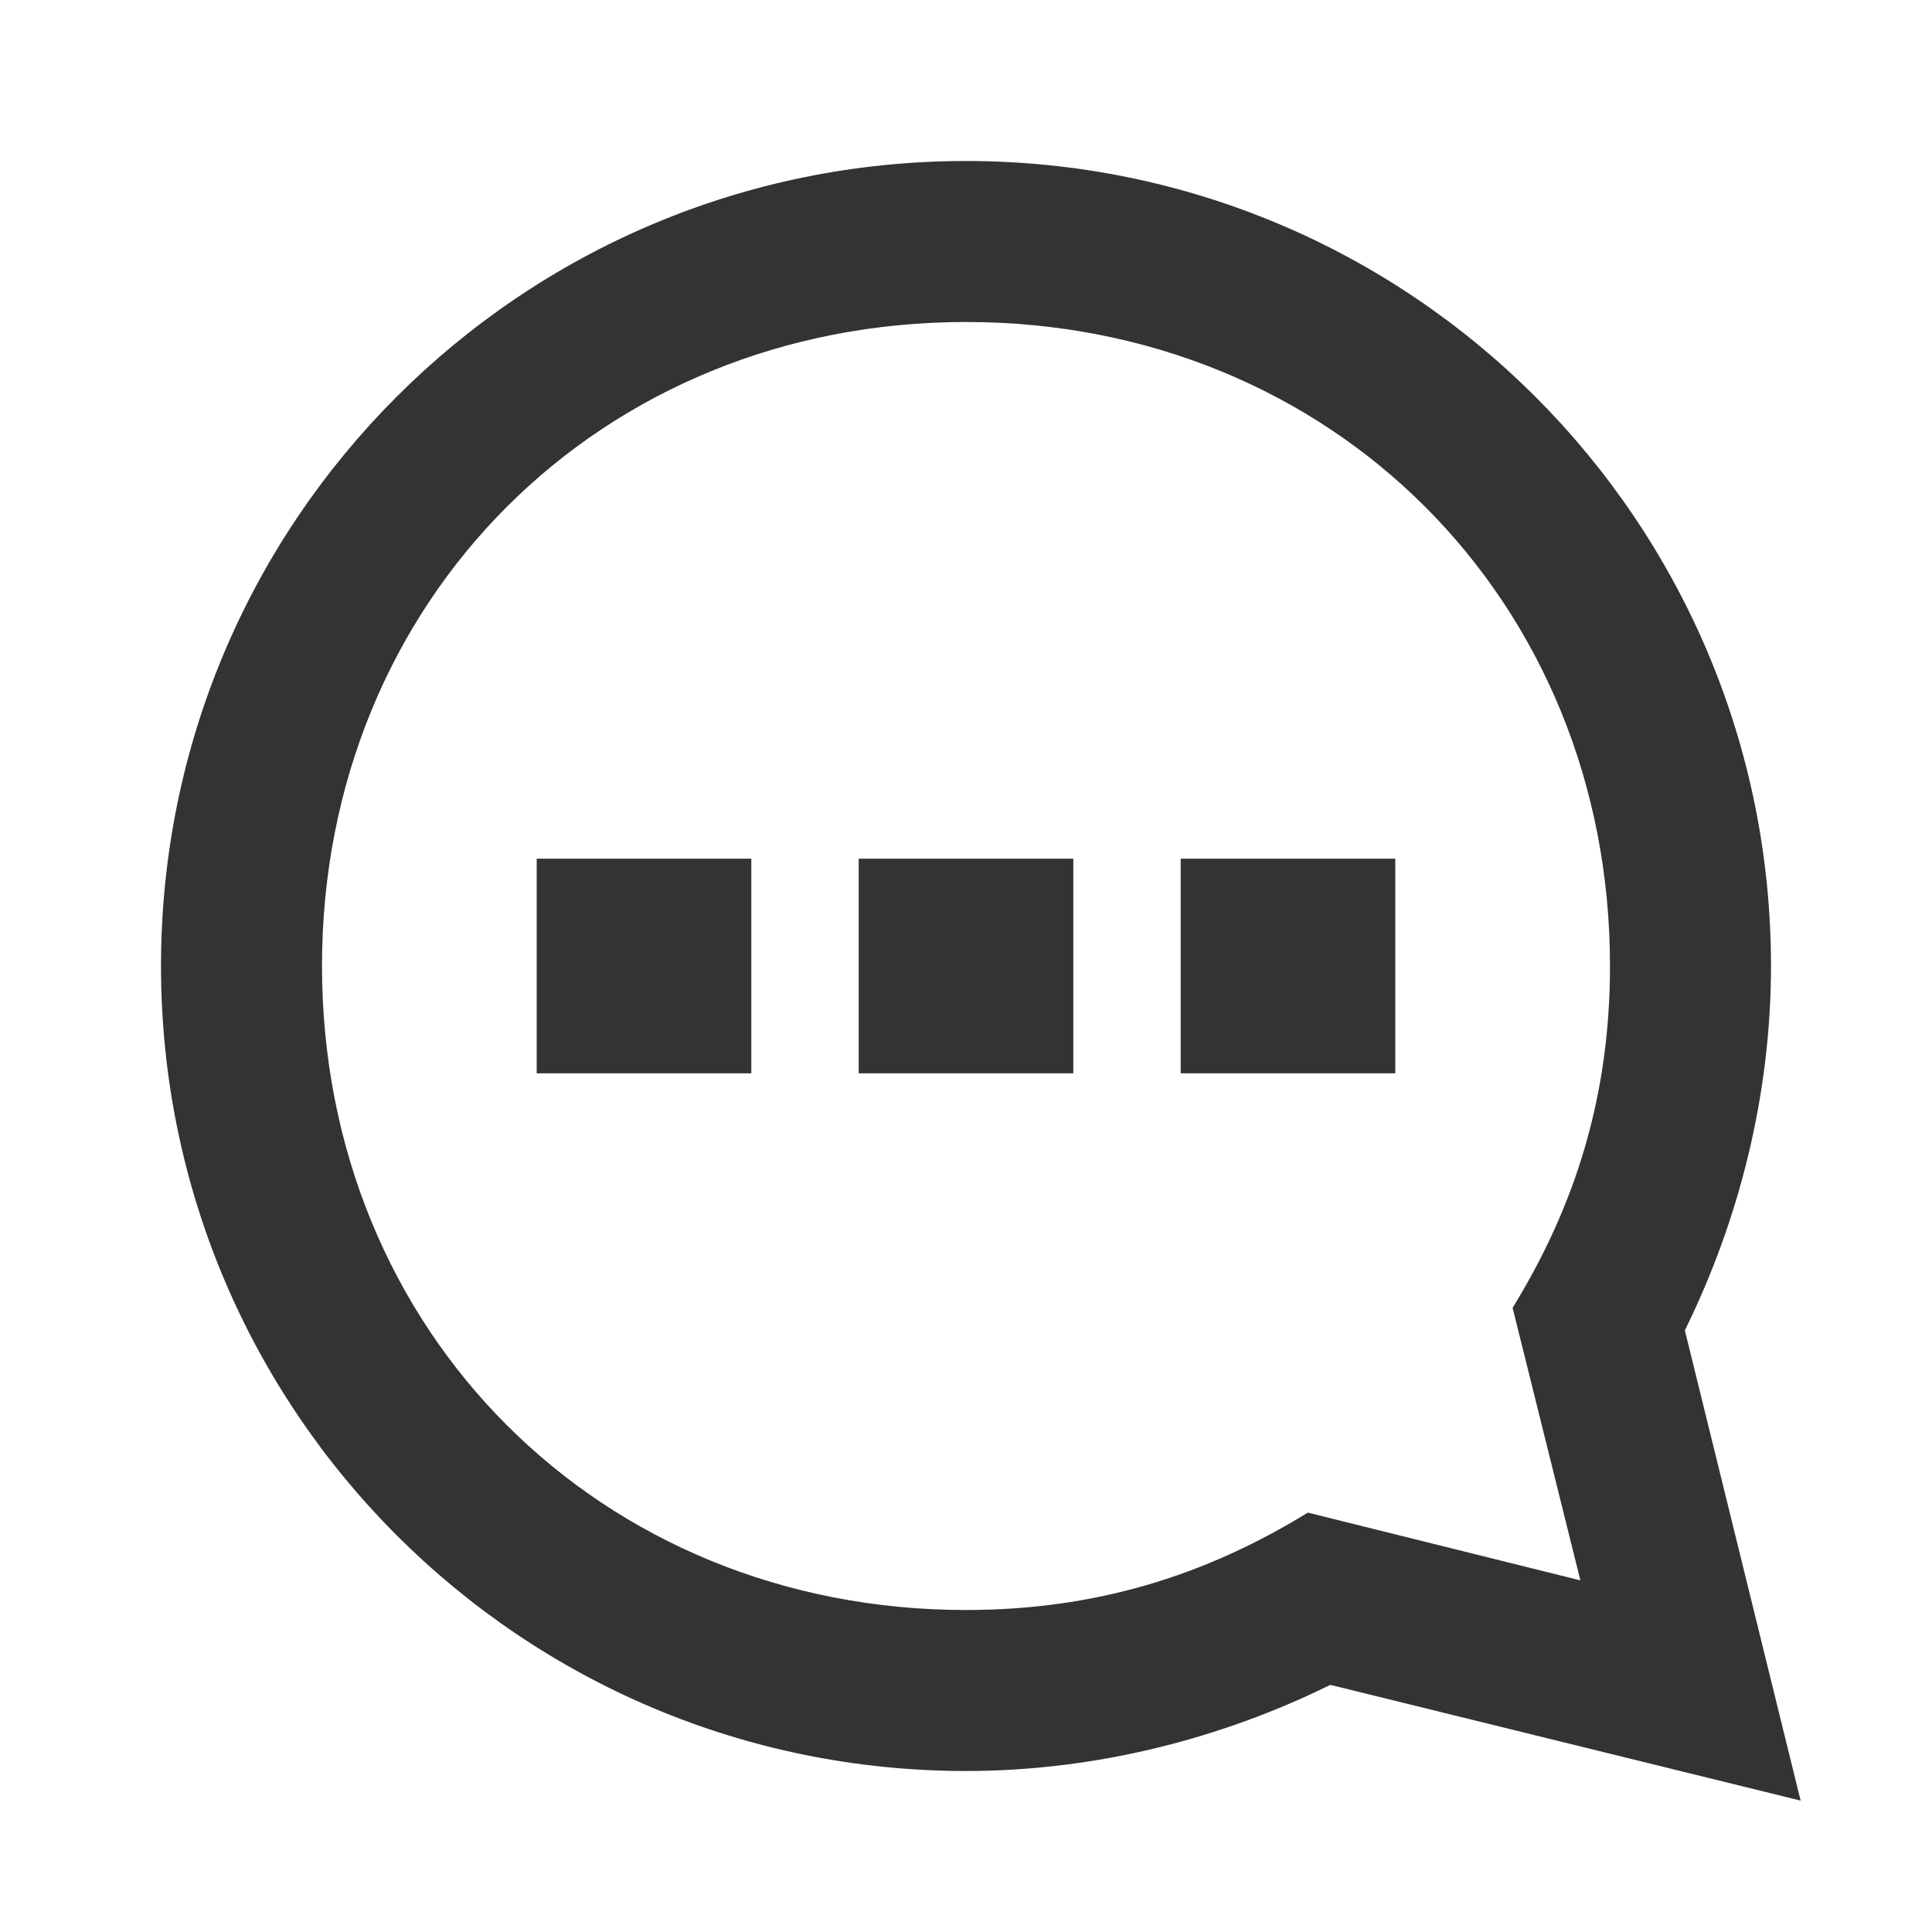
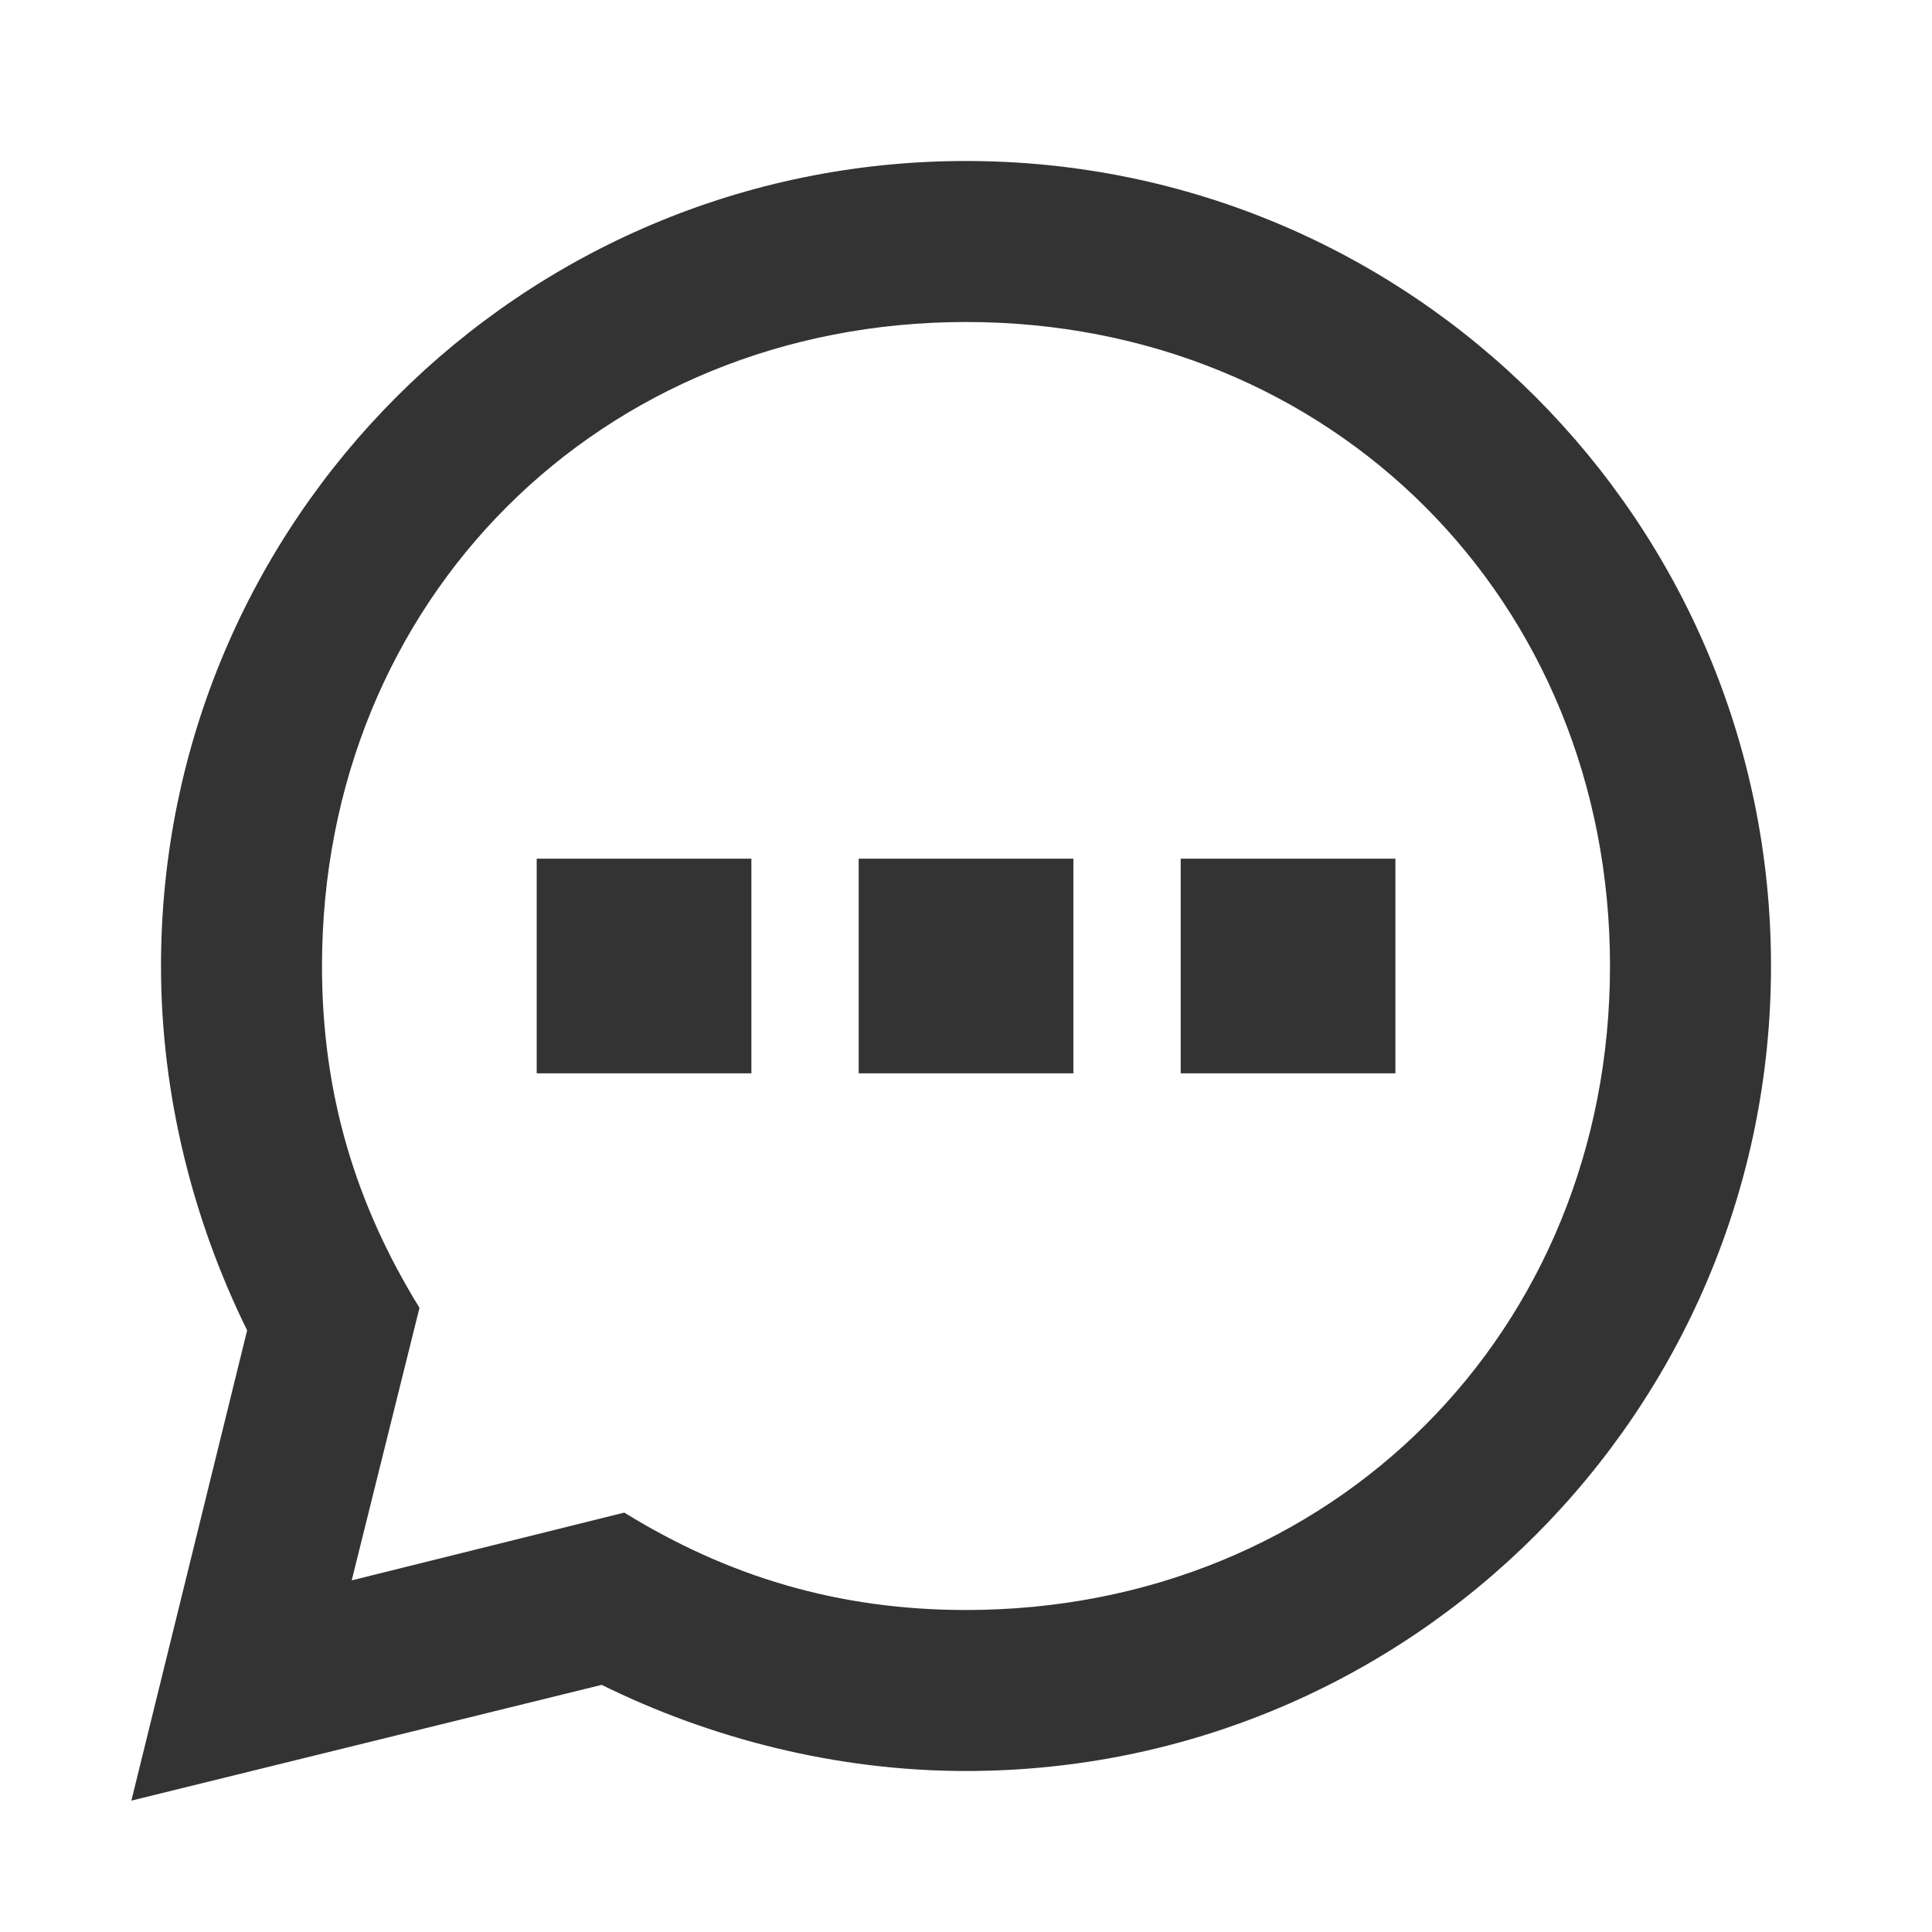
<svg xmlns="http://www.w3.org/2000/svg" width="24" height="24" viewBox="0 0 24 24" fill="none">
-   <path d="M12 4C16.544 4 20 7.456 20 12C20 13.597 19.579 14.965 18.79 16.246L19.632 19.632L16.246 18.79C14.965 19.579 13.597 20 12 20C7.456 20 4 16.544 4 12C4 7.456 7.456 4 12 4ZM12 2C6.474 2 2 6.474 2 12C2 17.526 6.474 22 12 22C13.614 22 15.175 21.596 16.526 20.93L22.368 22.368L20.93 16.526C21.596 15.175 22 13.614 22 12C22 6.474 17.526 2 12 2ZM6.667 10.667V13.333H9.333V10.667H6.667ZM10.667 10.667V13.333H13.333V10.667H10.667ZM14.667 10.667V13.333H17.333V10.667H14.667Z" fill="#333333" />
+   <path d="M12 4C16.544 4 20 7.456 20 12C20 16.544 16.544 20 12 20C10.404 20 9.035 19.579 7.755 18.79L4.369 19.632L5.211 16.246C4.421 14.965 4 13.597 4 12C4 7.456 7.456 4 12 4ZM12 2C6.474 2 2 6.474 2 12C2 13.614 2.404 15.175 3.07 16.526L1.632 22.368L7.474 20.93C8.825 21.596 10.386 22 12 22C17.527 22 22 17.526 22 12C22 6.474 17.527 2 12 2ZM6.667 10.667V13.333H9.334V10.667H6.667ZM10.667 10.667V13.333H13.334V10.667H10.667ZM14.667 10.667V13.333H17.334V10.667H14.667Z" fill="#333333" />
</svg>
